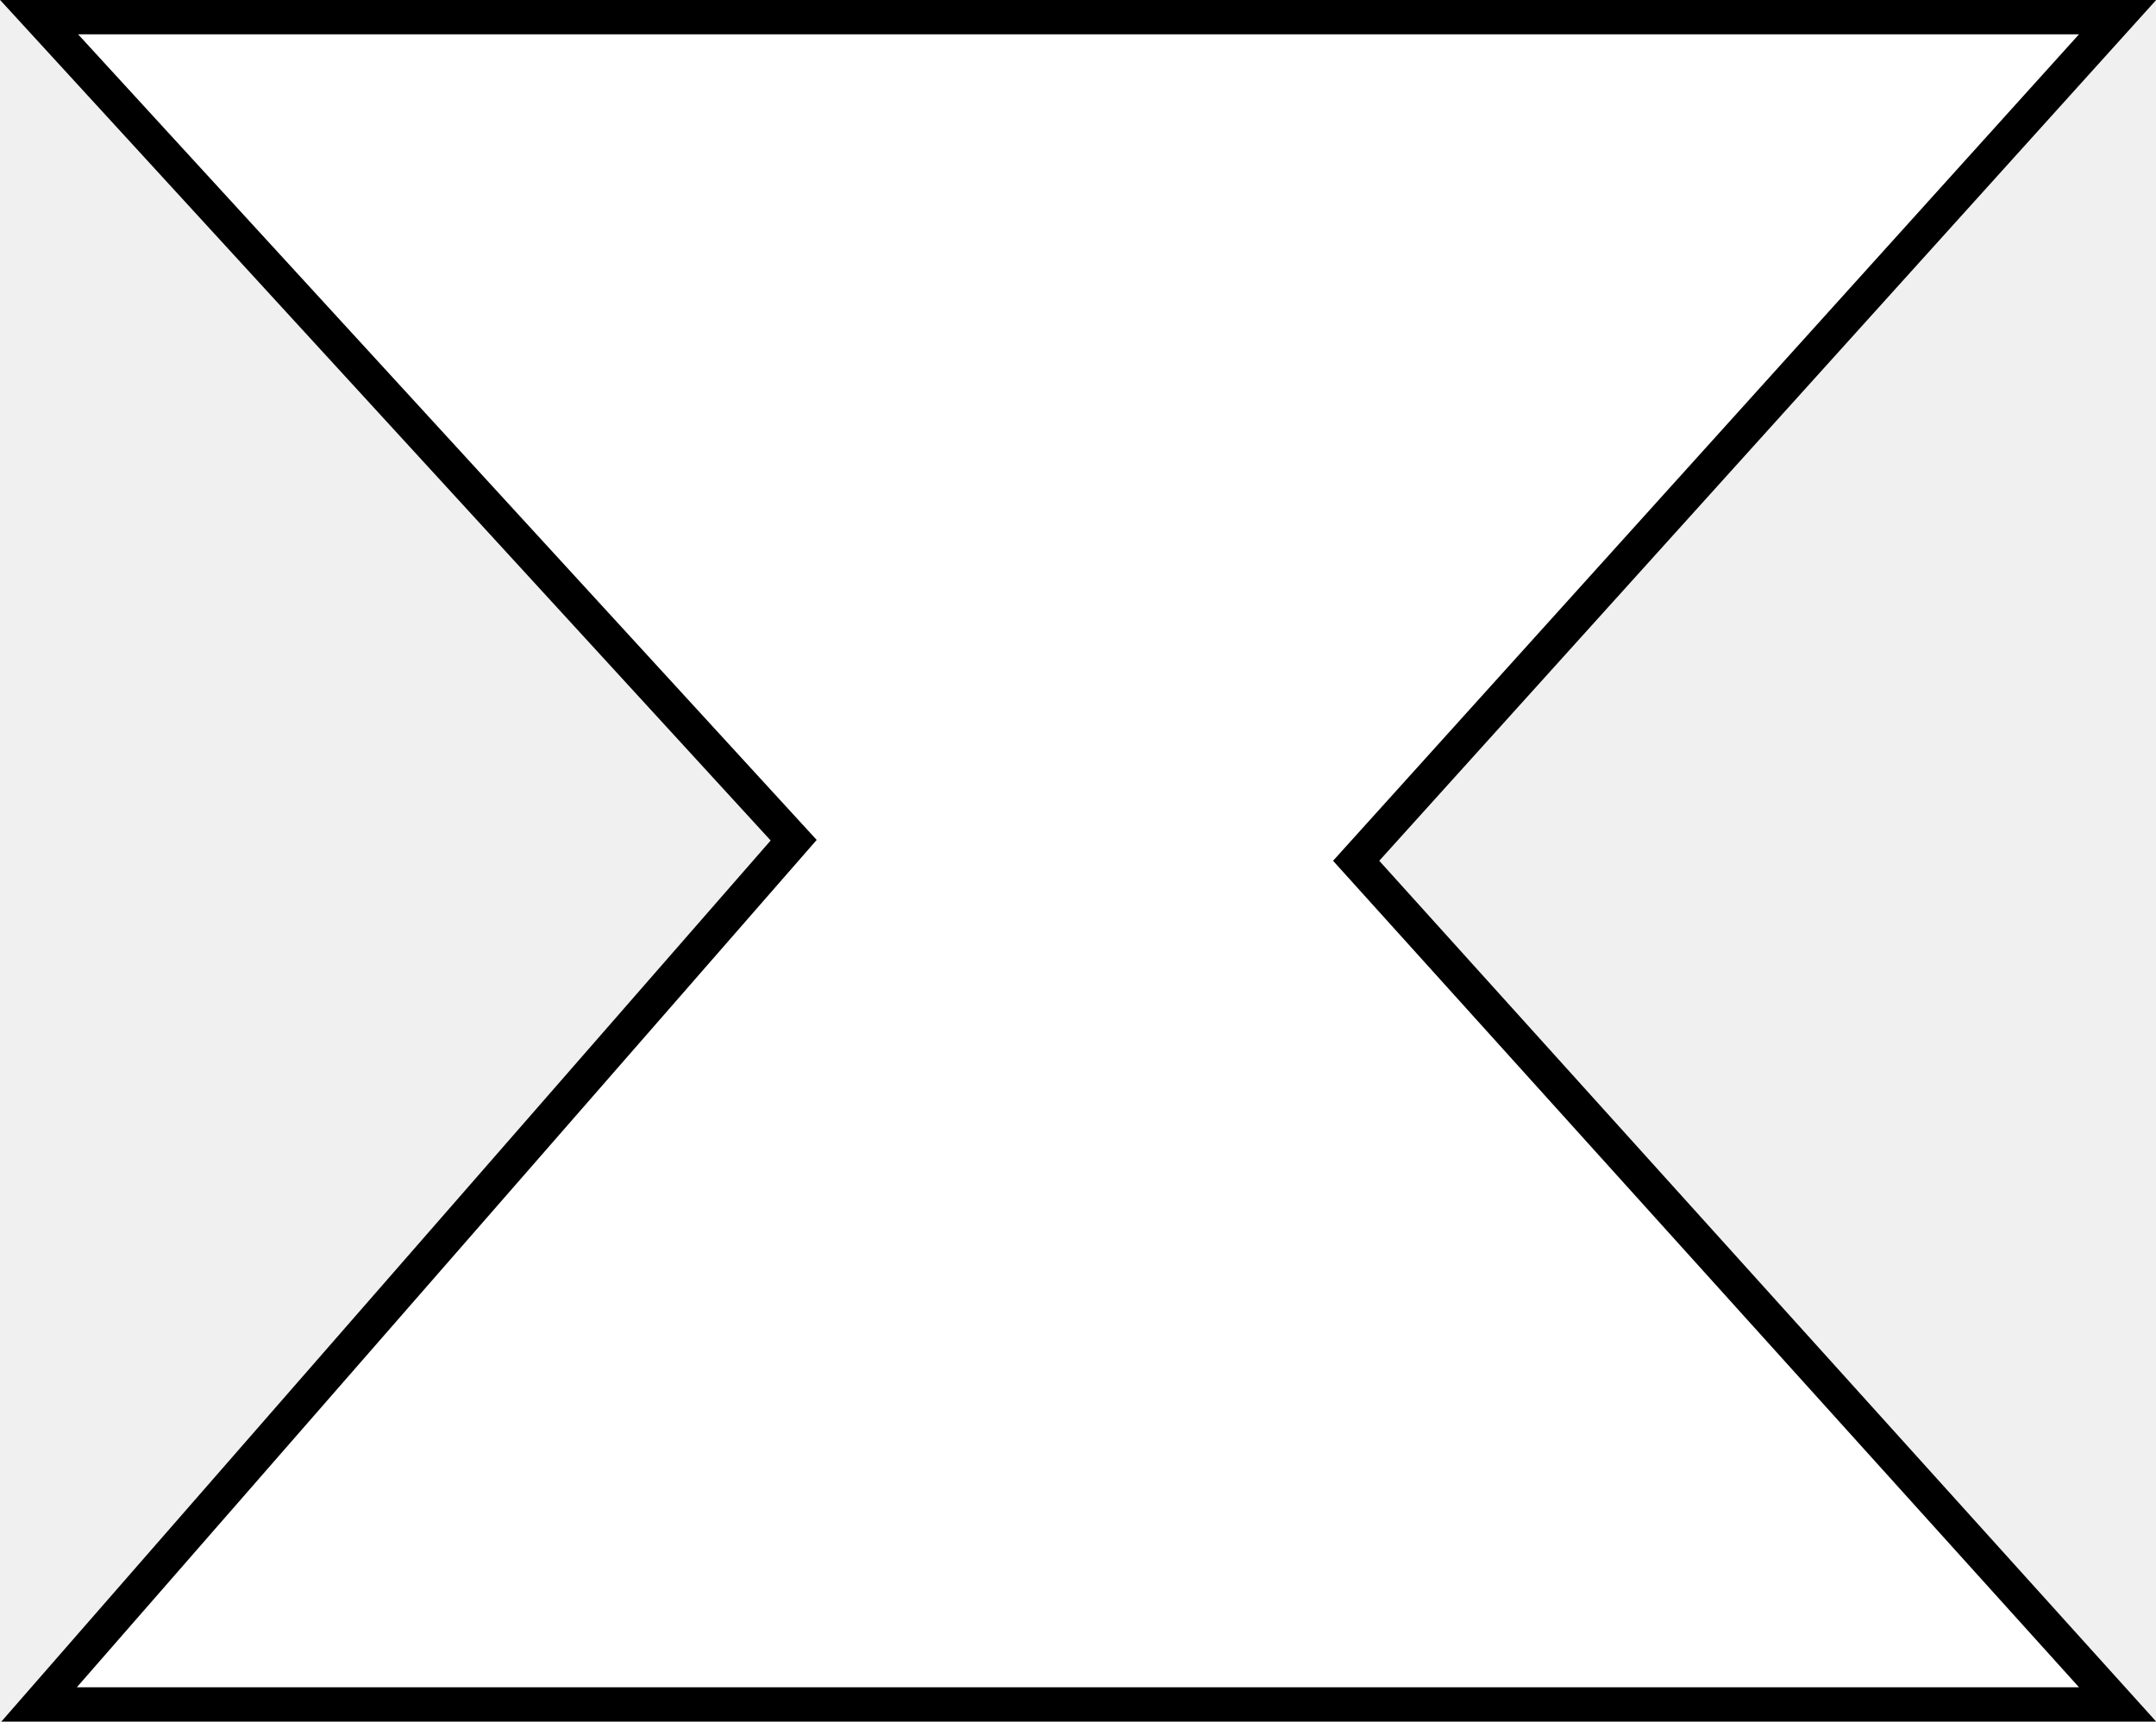
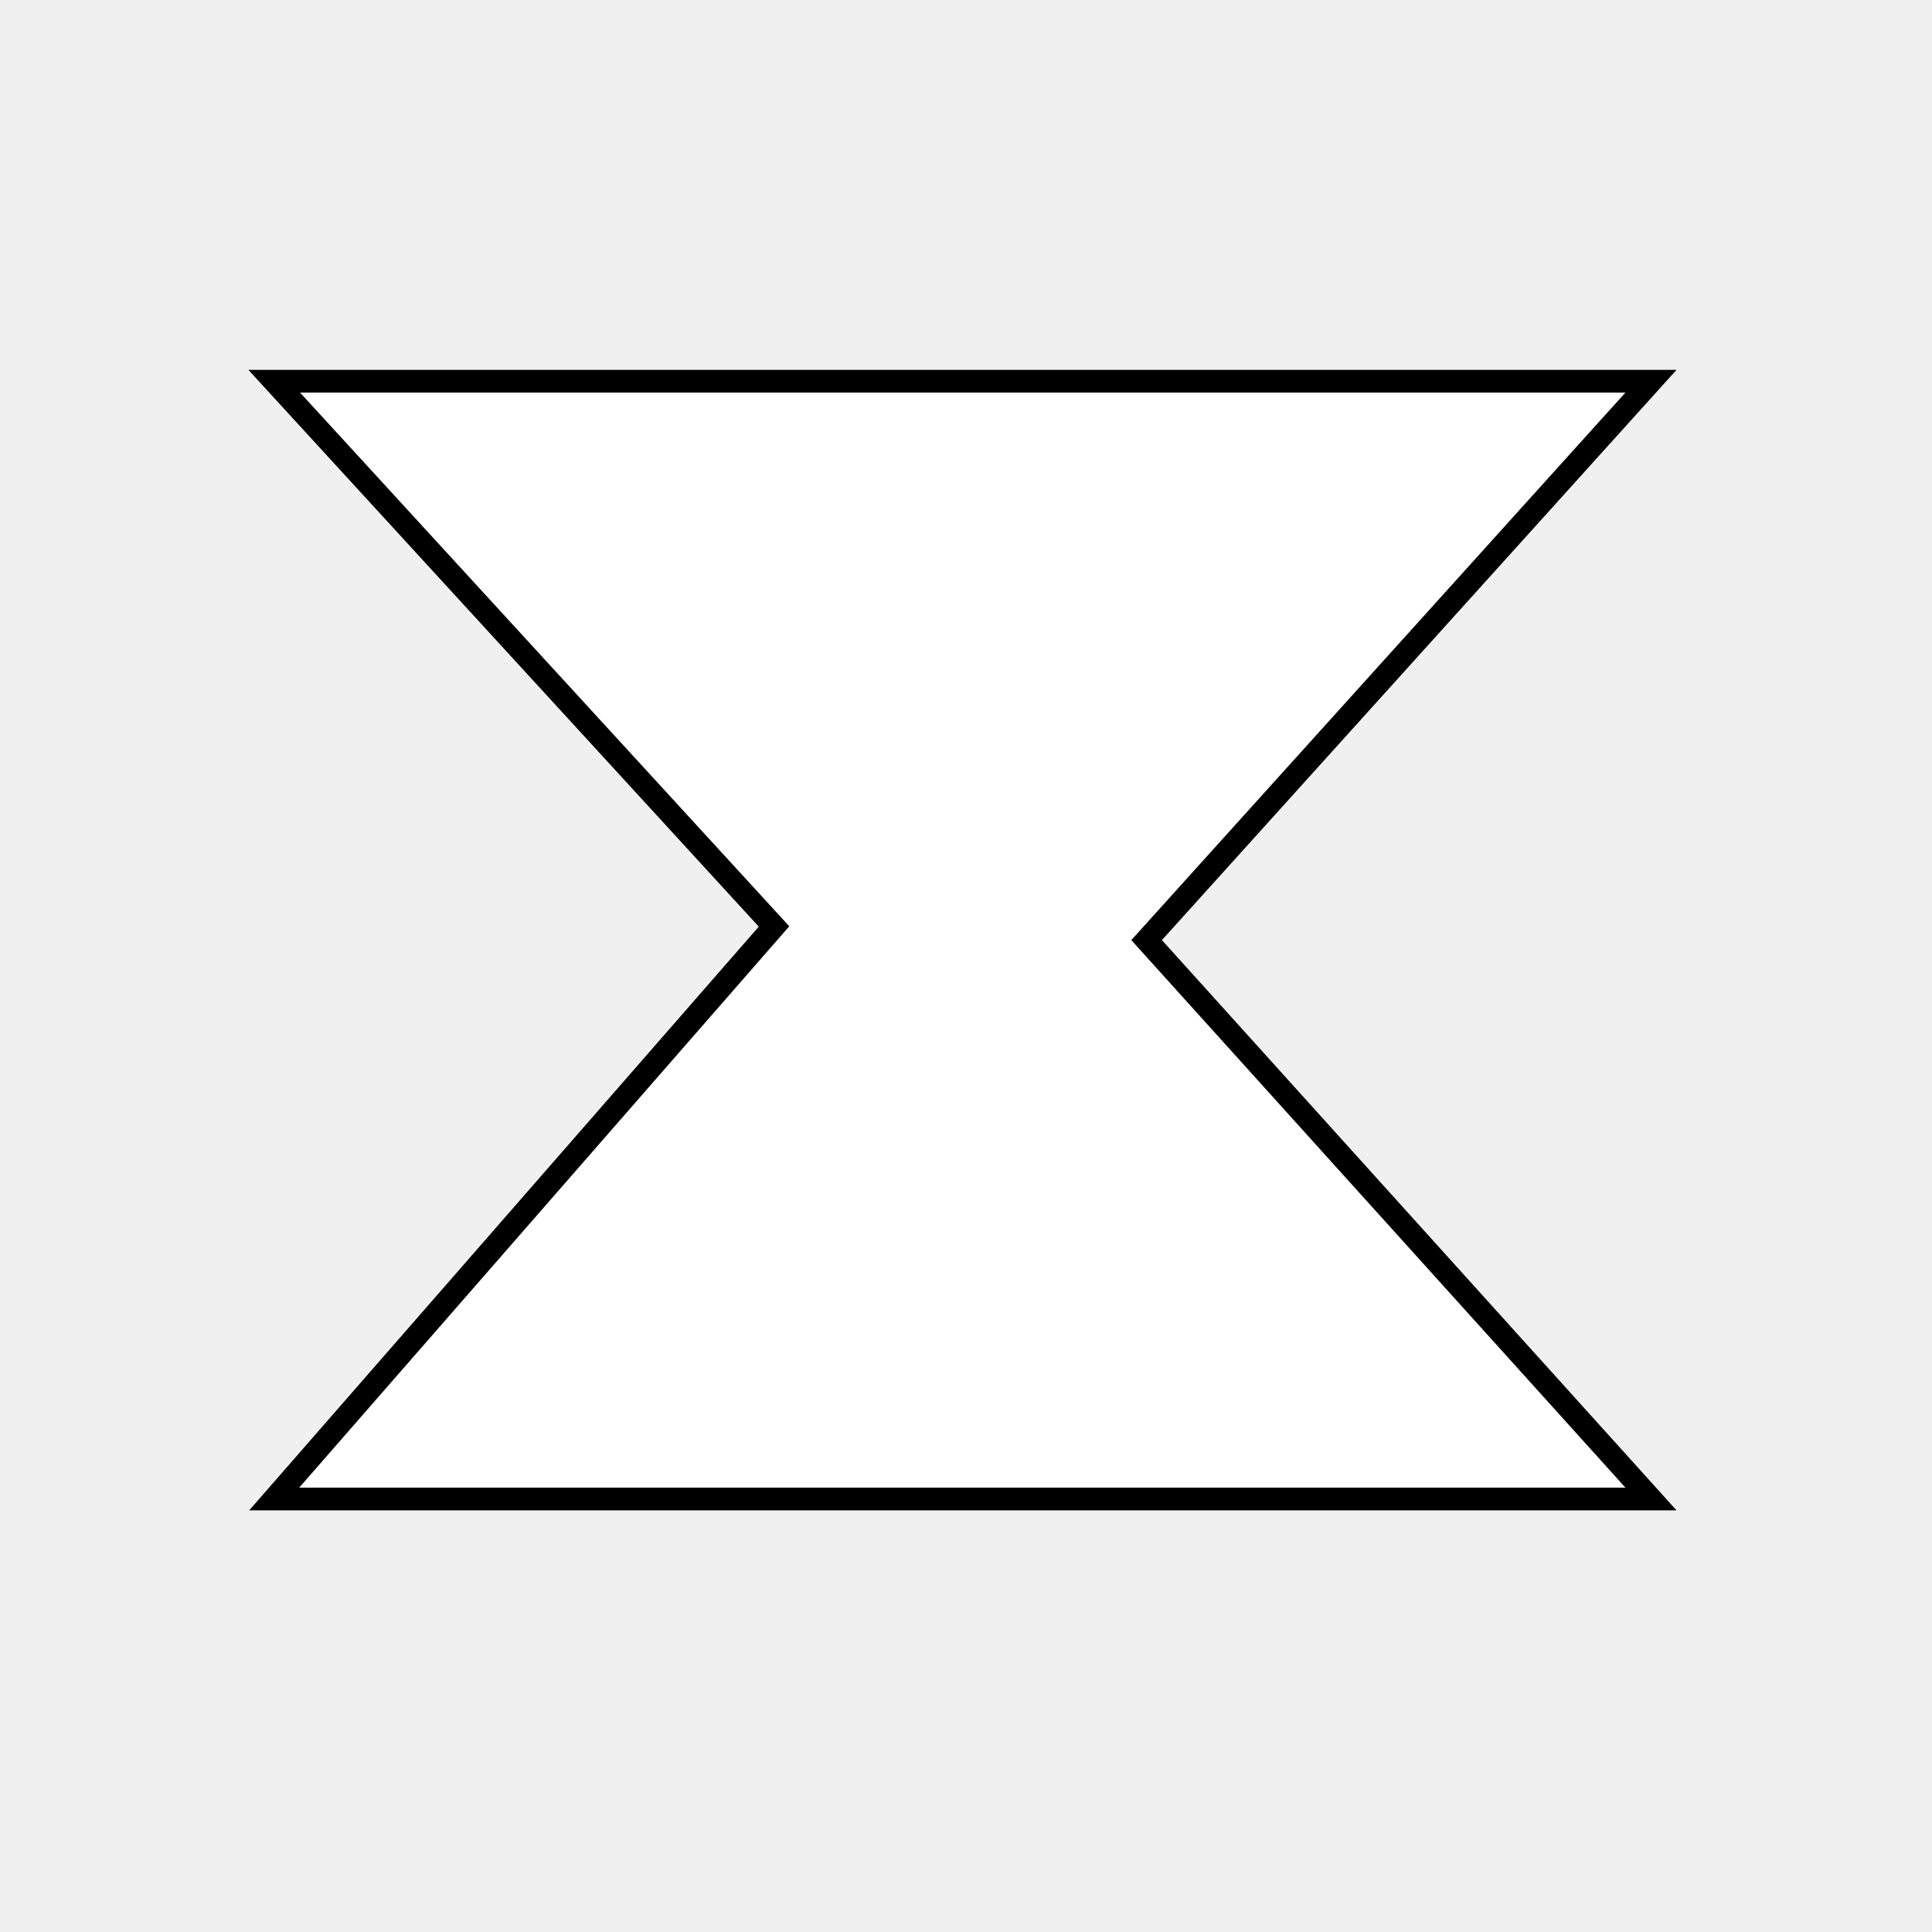
- <svg xmlns="http://www.w3.org/2000/svg" id="Layer_1" data-name="Layer 1" viewBox="0 0 62.86 50.2">
+ <svg xmlns="http://www.w3.org/2000/svg" id="Layer_1" version="1.1" viewBox="0 0 85.04 85.04">
  <defs>
    <style>
-       .cls-1 {
+       .st0 {
        fill: #fff;
        isolation: isolate;
        stroke: #000;
        stroke-miterlimit: 10;
      }
    </style>
  </defs>
-   <polygon class="cls-1" points="1.14 .5 23.14 24.5 1.14 49.7 61.74 49.7 39.54 25.1 61.74 .5 1.14 .5" />
+   <polygon class="st0" points="12.07 16.78 34.07 40.78 12.07 65.98 72.67 65.98 50.47 41.38 72.67 16.78 12.07 16.78" />
</svg>
